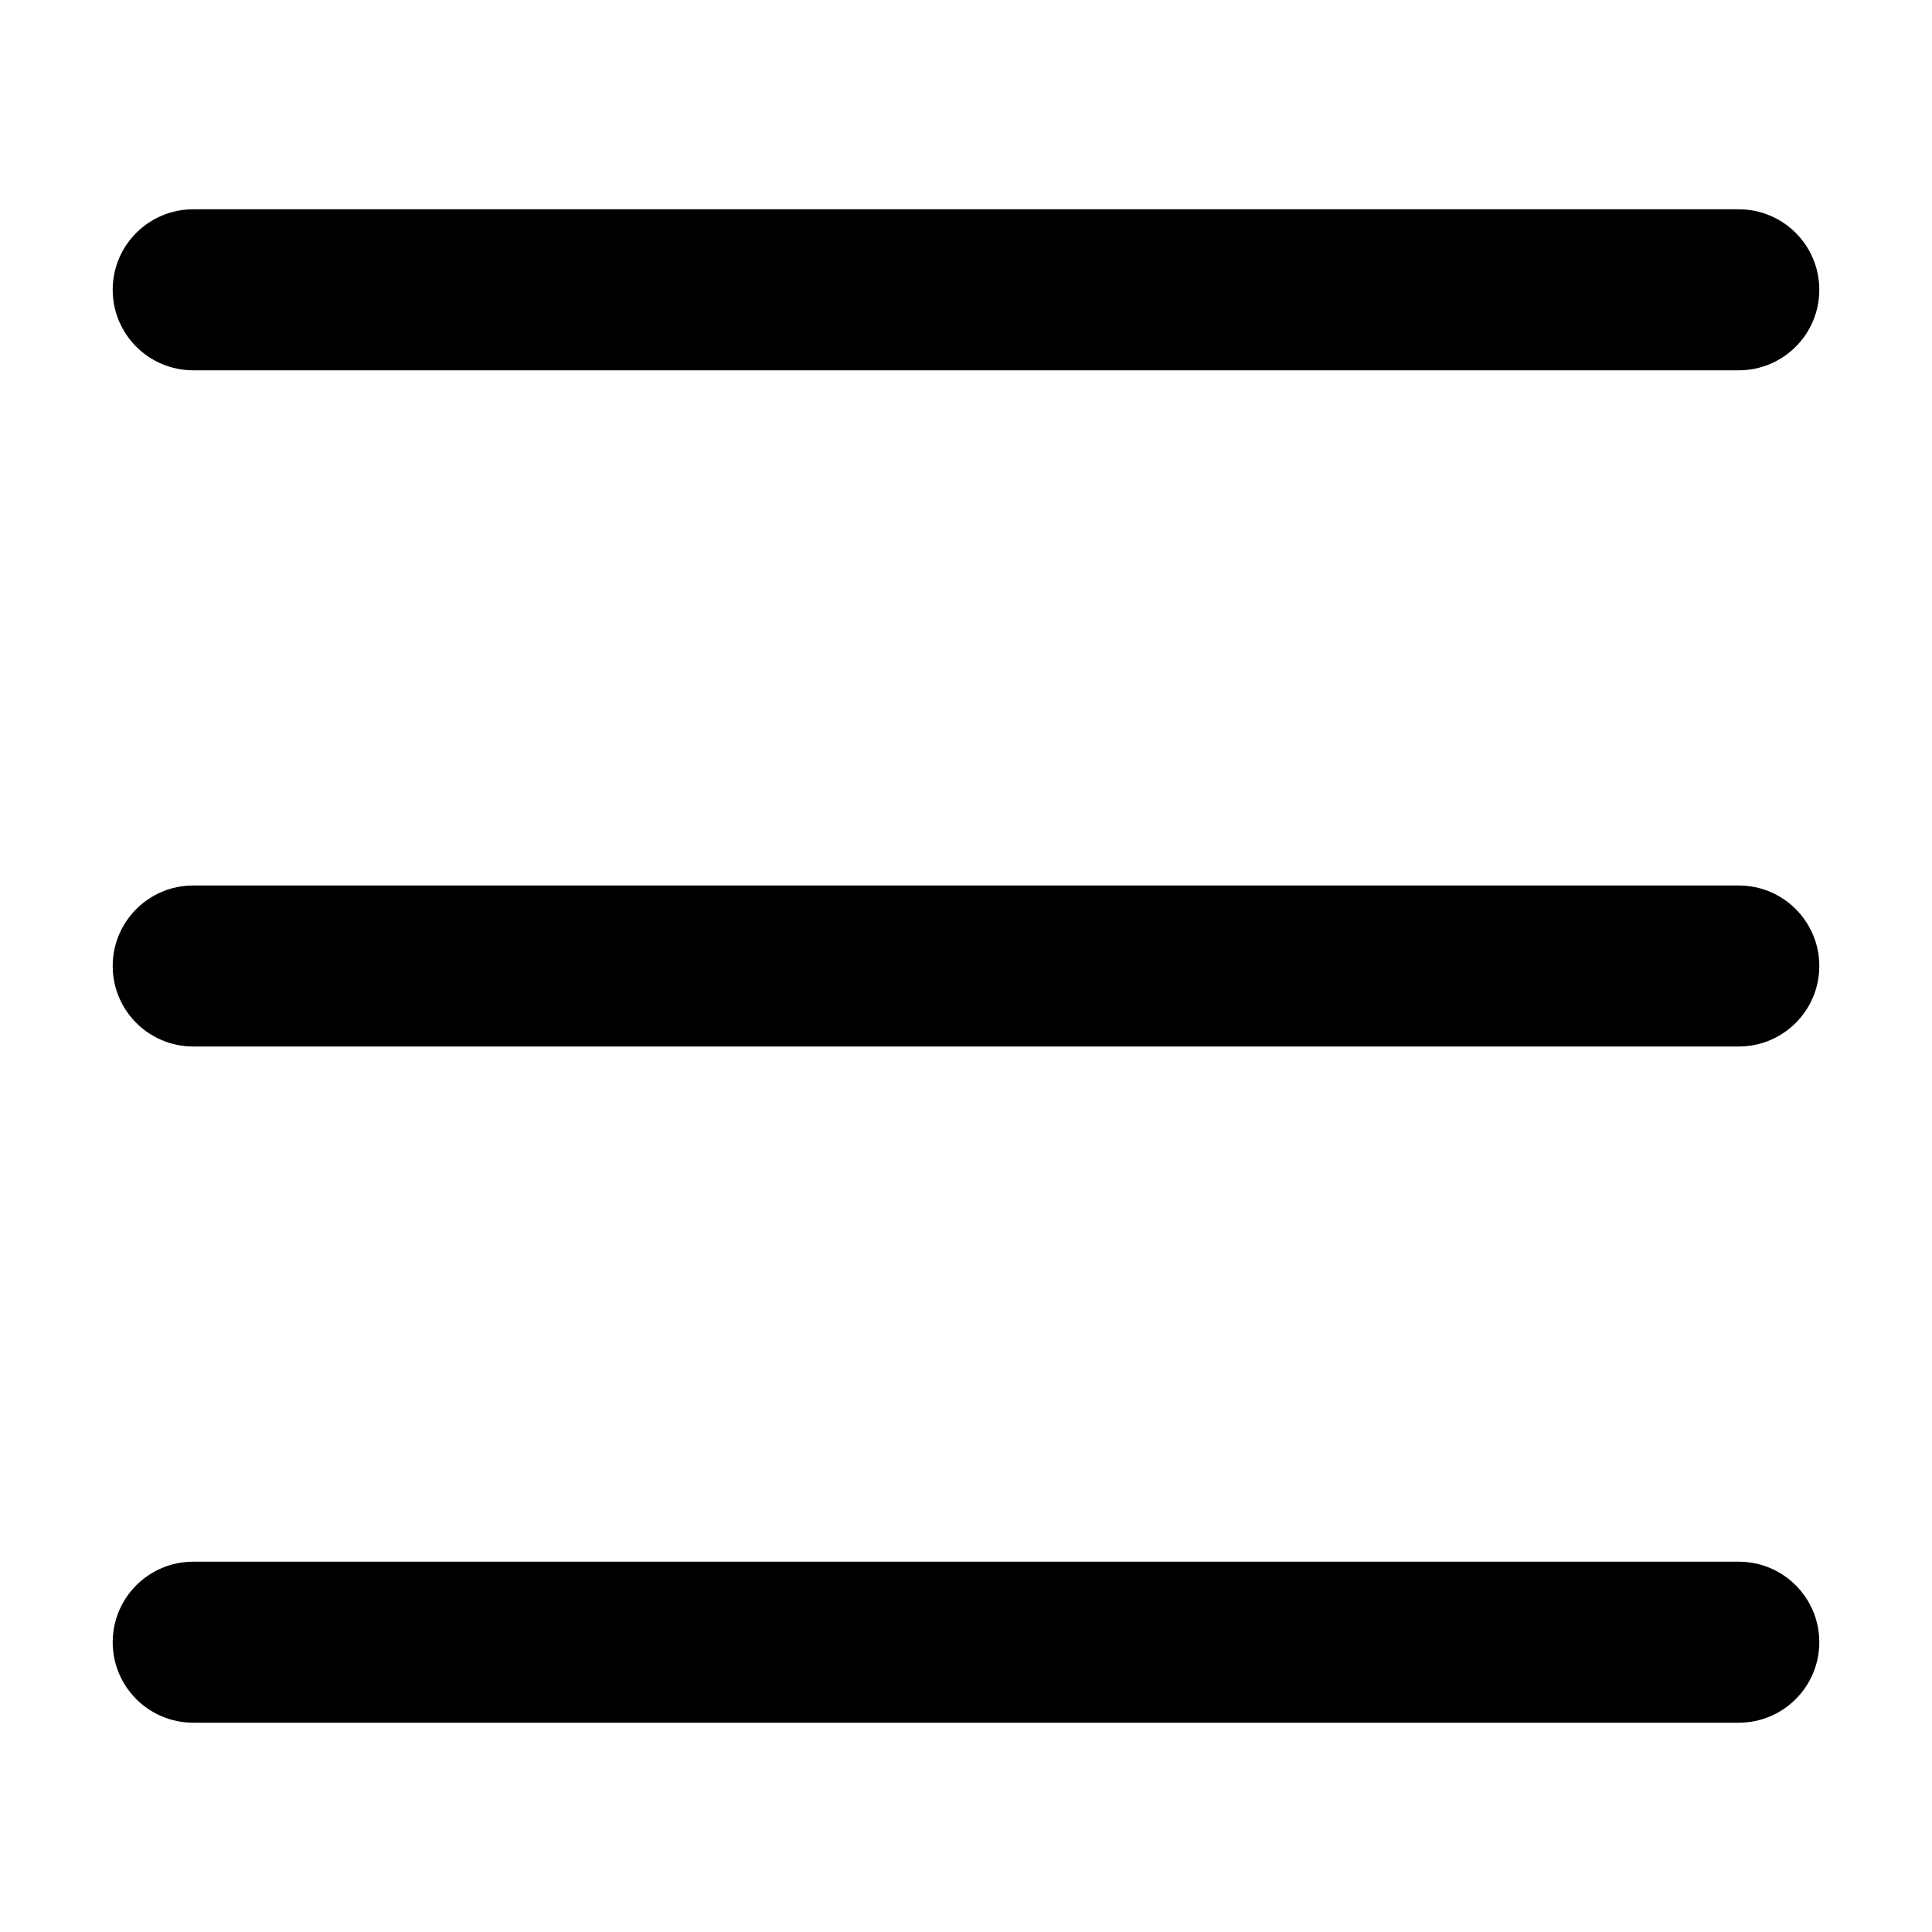
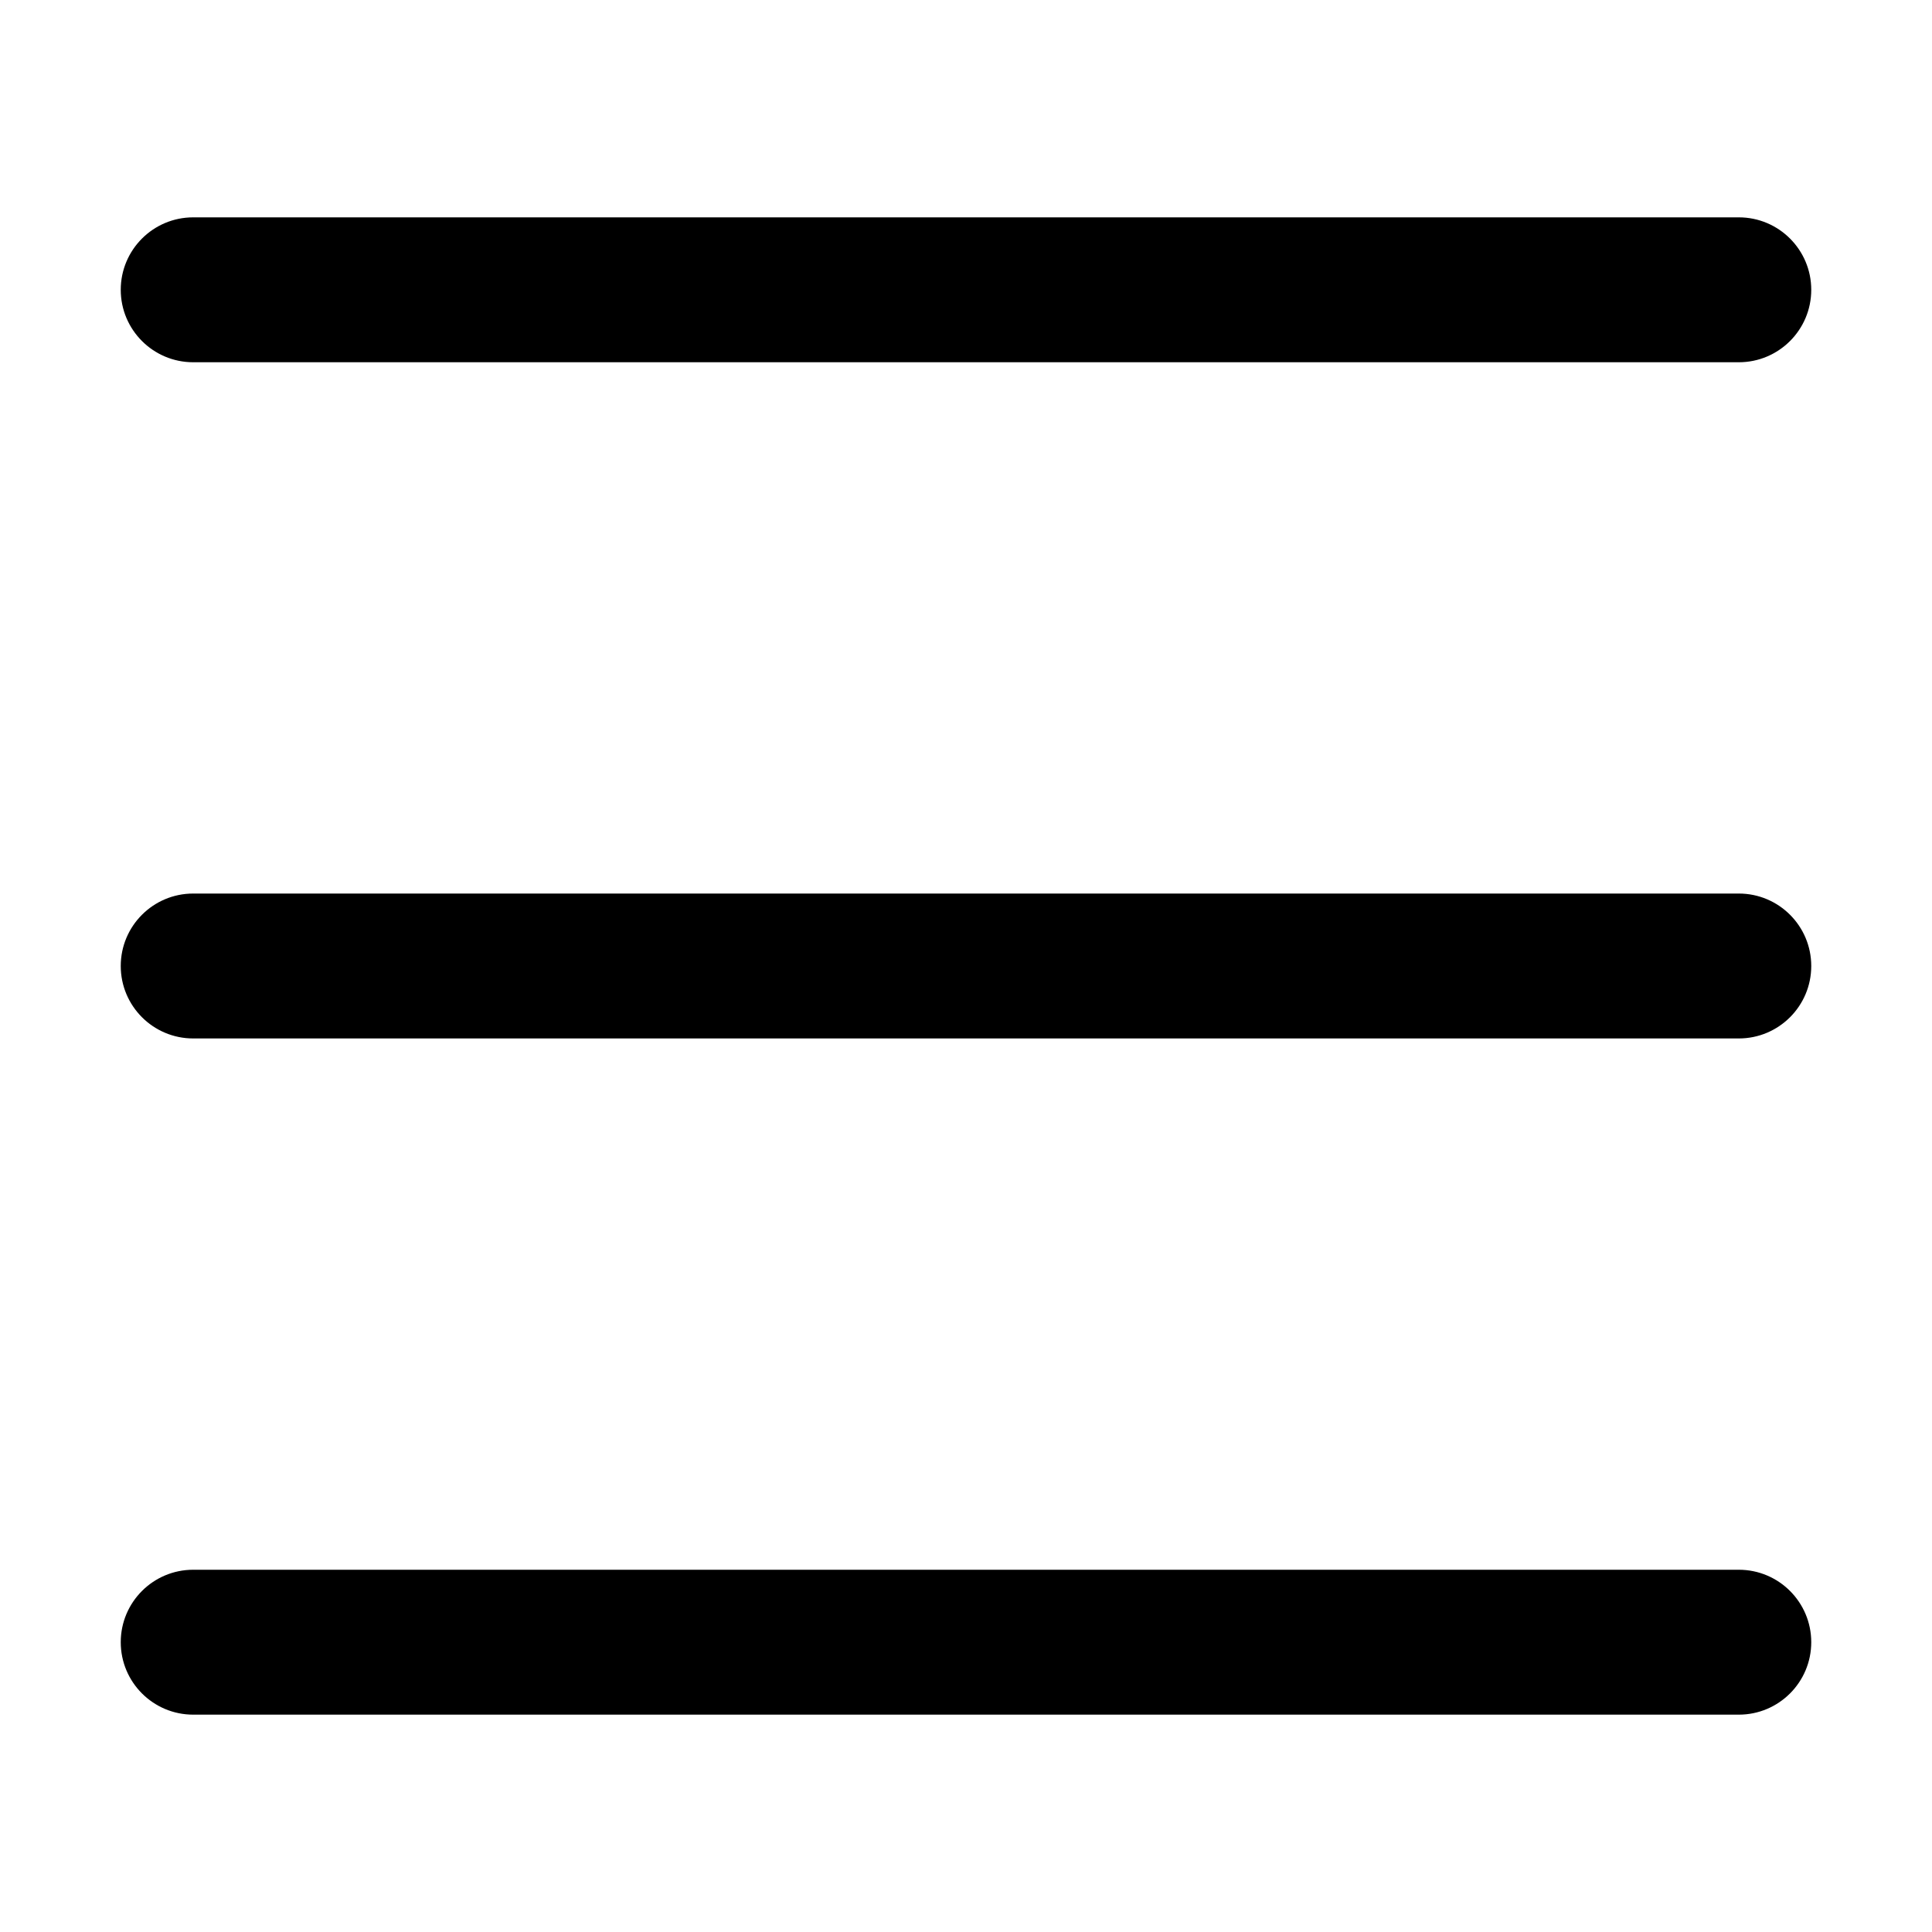
<svg xmlns="http://www.w3.org/2000/svg" width="120" height="120" viewBox="0 0 120 120" fill="none">
-   <path fill-rule="evenodd" clip-rule="evenodd" d="M7 18C7 15.239 9.239 13 12 13H108C110.761 13 113 15.239 113 18C113 20.761 110.761 23 108 23H12C9.239 23 7 20.761 7 18ZM7 60C7 57.239 9.239 55 12 55H108C110.761 55 113 57.239 113 60C113 62.761 110.761 65 108 65H12C9.239 65 7 62.761 7 60ZM12 97C9.239 97 7 99.239 7 102C7 104.761 9.239 107 12 107H108C110.761 107 113 104.761 113 102C113 99.239 110.761 97 108 97H12Z" fill="black" />
+   <path d="M108 97.5C110.485 97.5 112.5 99.515 112.5 102C112.5 104.485 110.485 106.5 108 106.5H12C9.515 106.5 7.5 104.485 7.5 102C7.5 99.515 9.515 97.5 12 97.5H108ZM108 55.5C110.485 55.5 112.5 57.515 112.5 60C112.5 62.485 110.485 64.5 108 64.5H12C9.515 64.5 7.5 62.485 7.5 60C7.5 57.515 9.515 55.5 12 55.5H108ZM108 13.5C110.485 13.5 112.5 15.515 112.5 18C112.5 20.485 110.485 22.5 108 22.5H12C9.515 22.5 7.5 20.485 7.5 18C7.5 15.515 9.515 13.5 12 13.5H108Z" fill="black" />
</svg>
